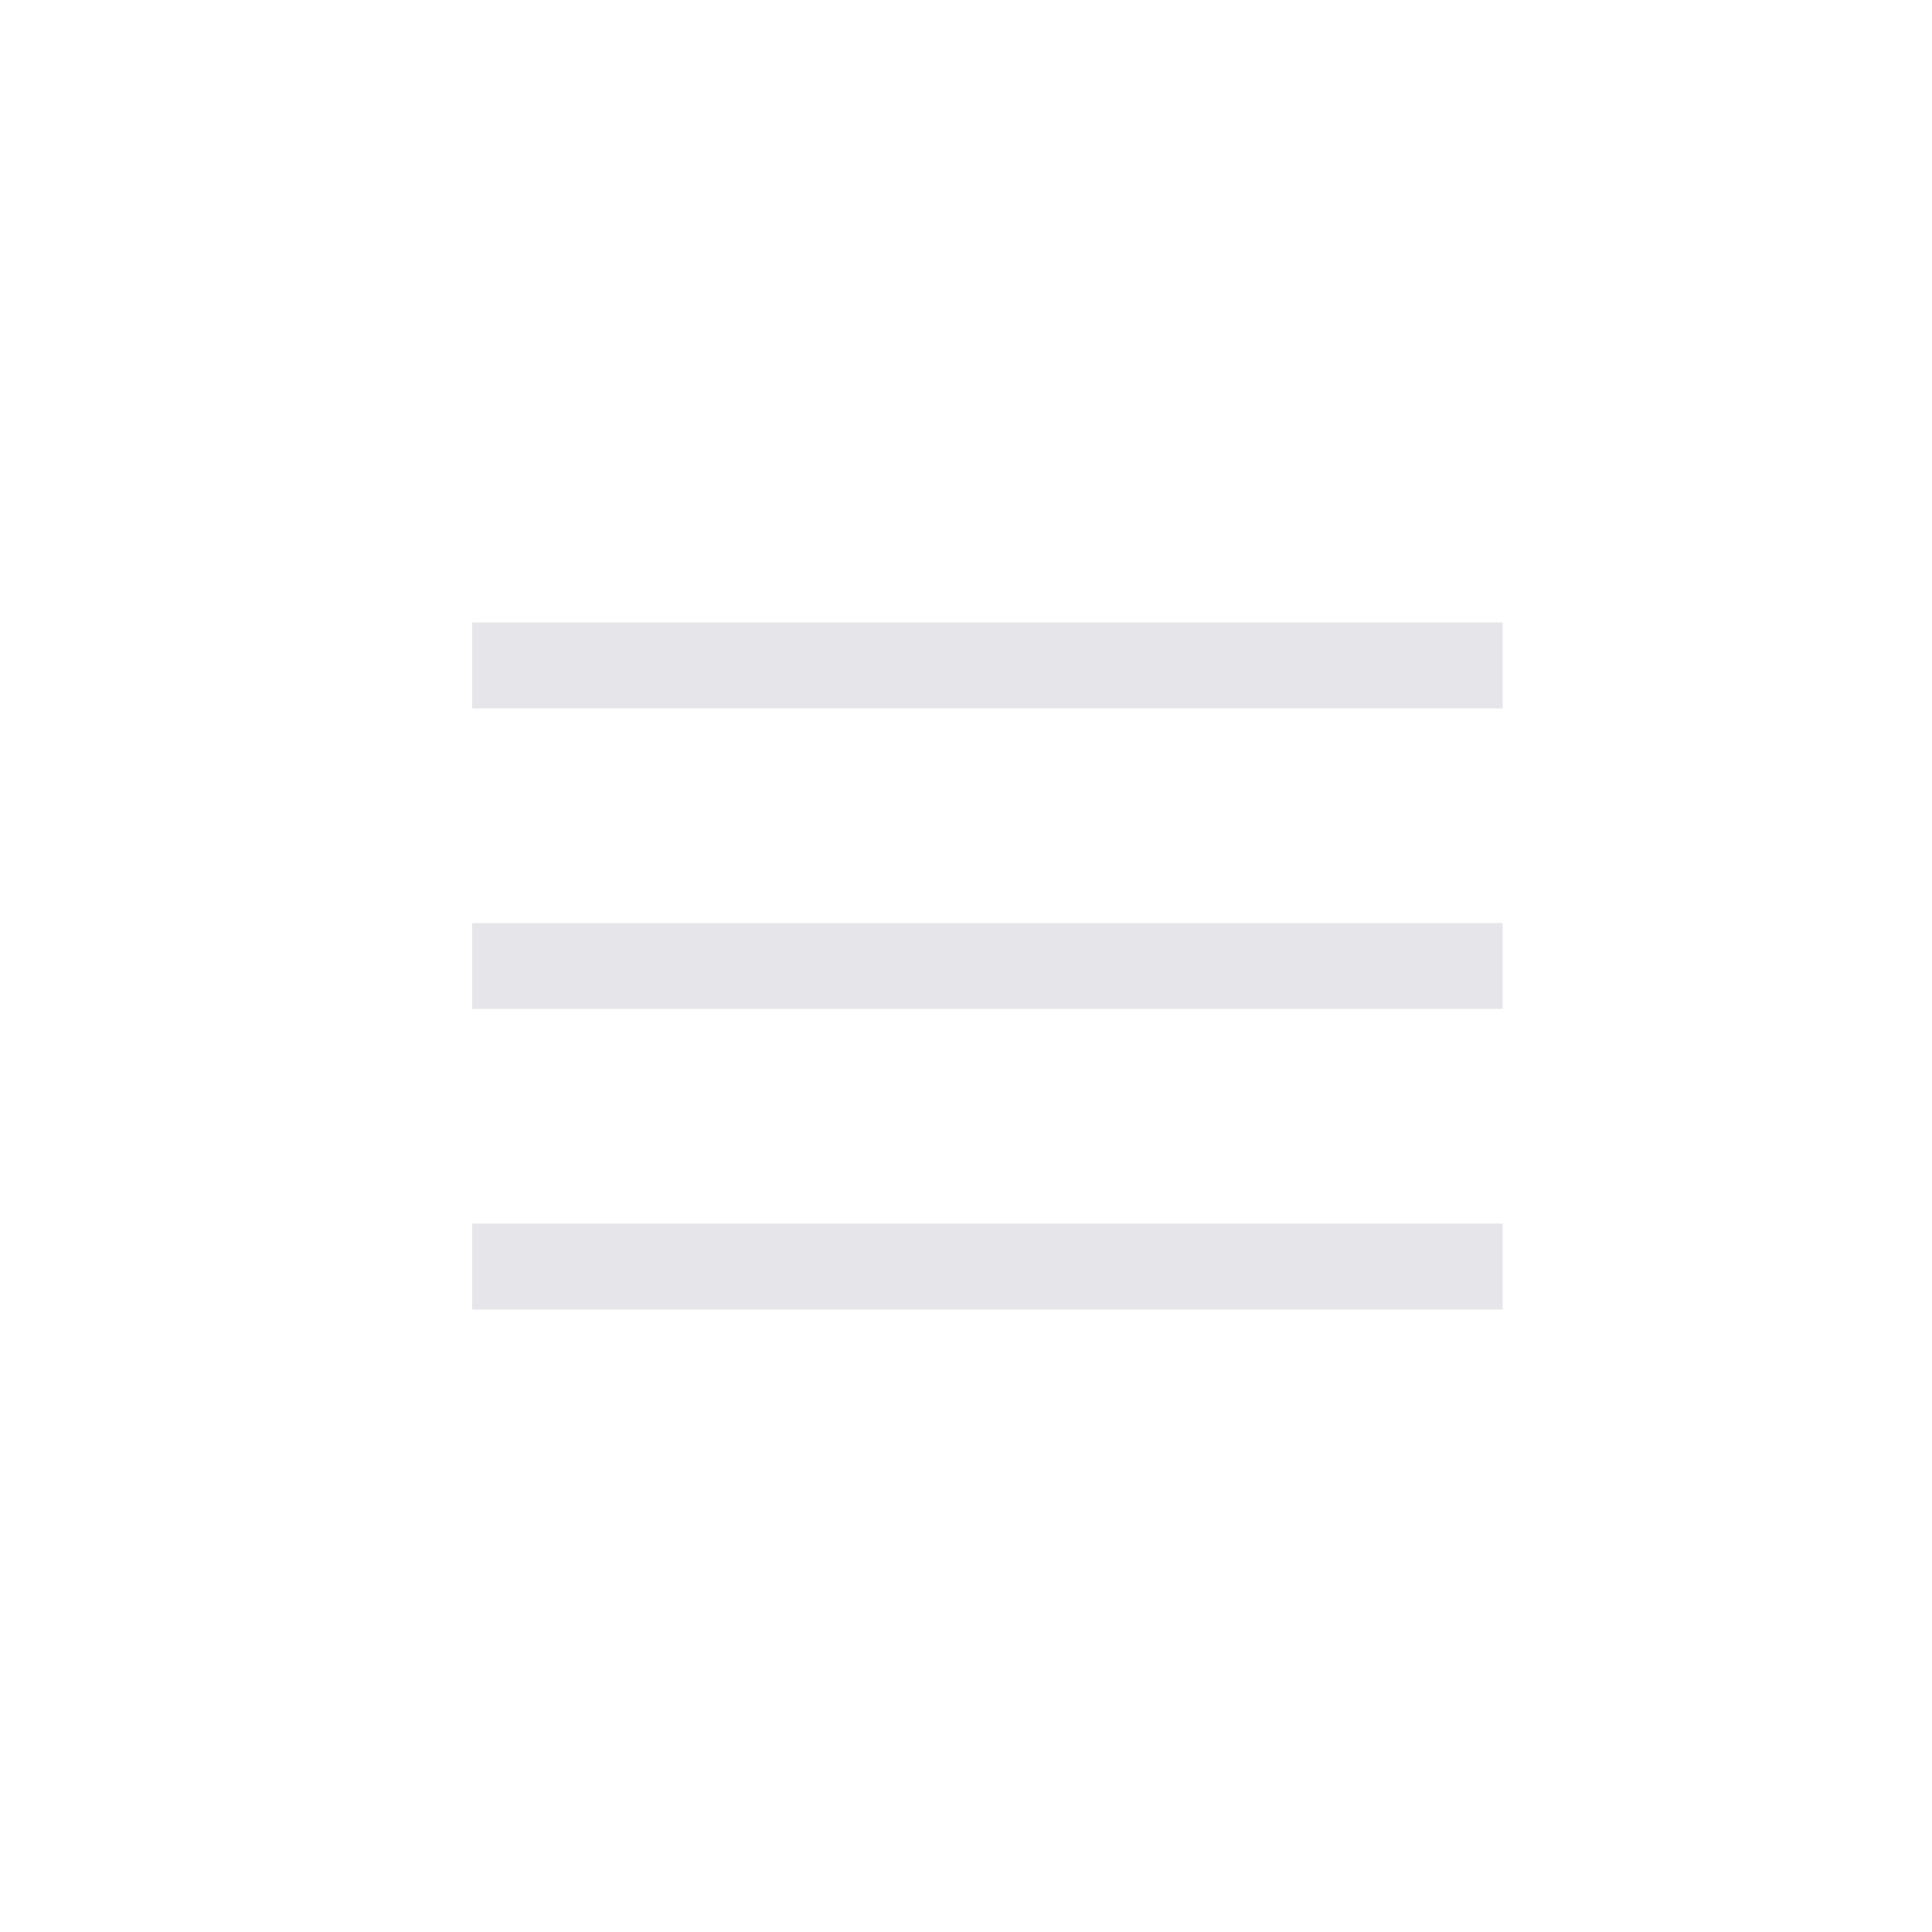
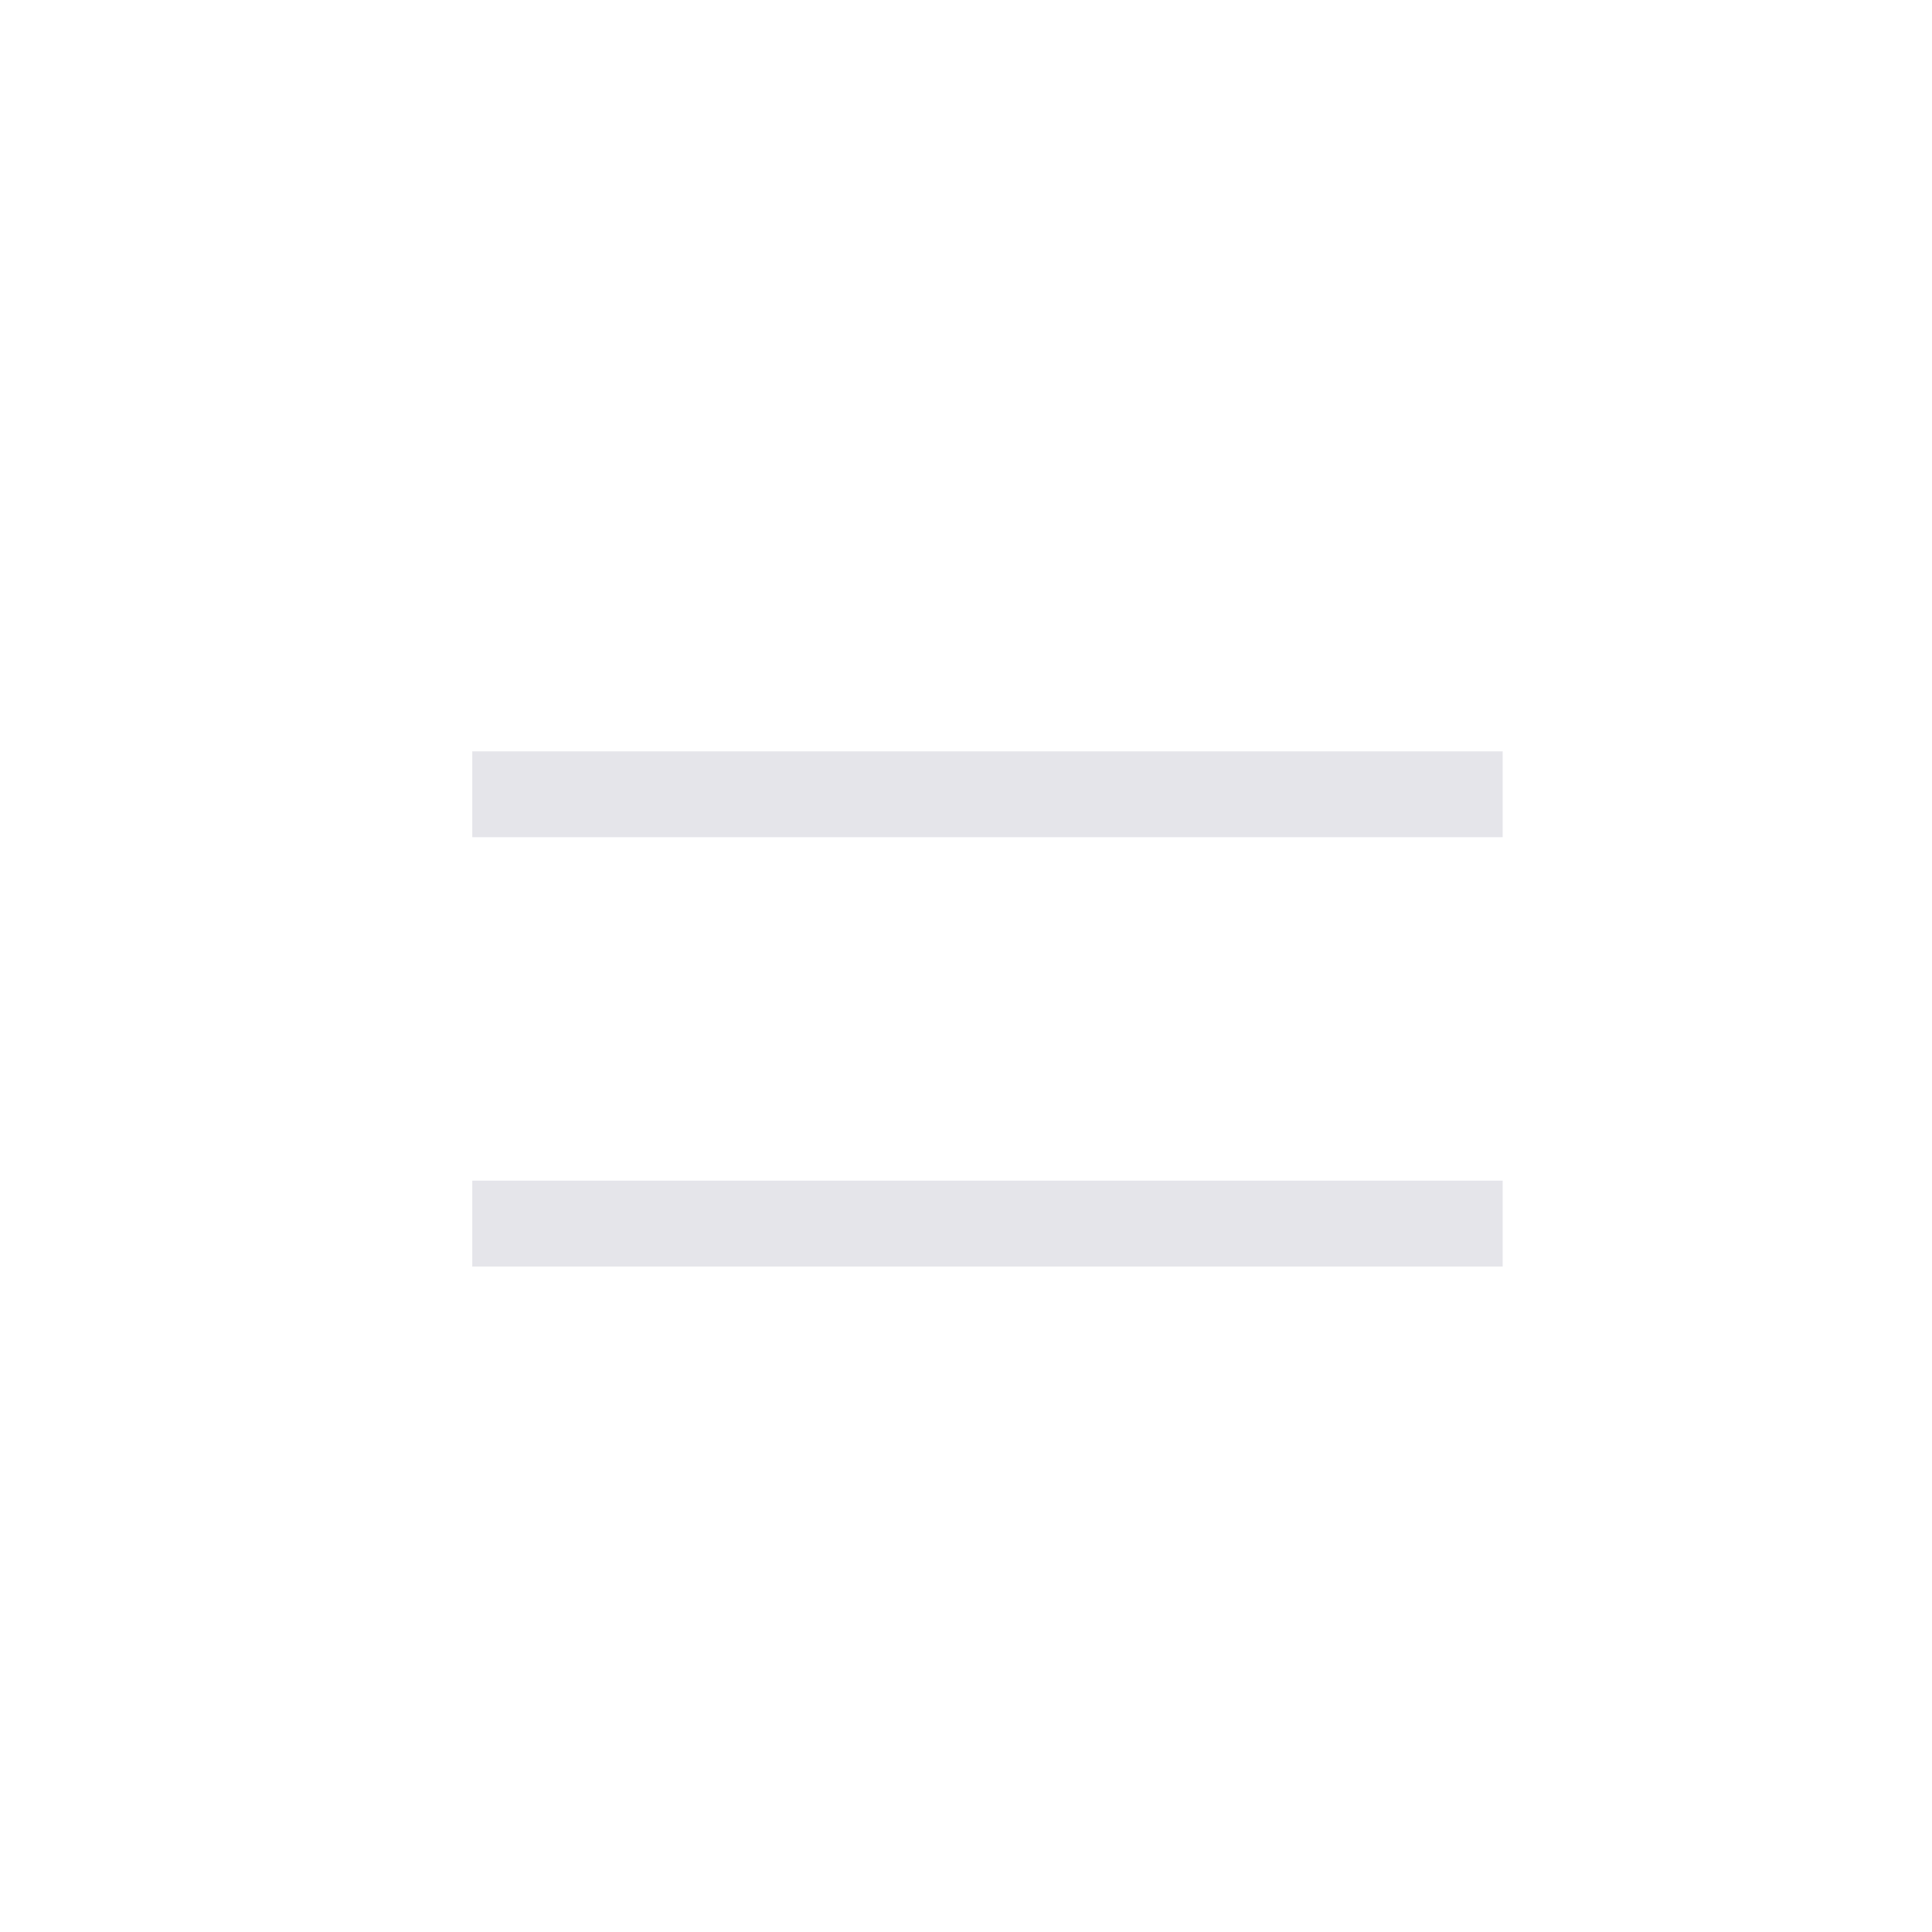
<svg xmlns="http://www.w3.org/2000/svg" width="45px" height="45px" viewBox="0 0 45 45" version="1.1">
  <g id="tabicon-/-menu" stroke="none" stroke-width="1" fill="none" fill-rule="evenodd">
-     <line x1="11" y1="22.5" x2="35" y2="22.5" id="Path-11" stroke="#E5E5EA" stroke-width="2" />
-     <line x1="11" y1="15.5" x2="35" y2="15.5" id="Path-11-Copy" stroke="#E5E5EA" stroke-width="2" />
-     <line x1="11" y1="29.5" x2="35" y2="29.5" id="Path-12" stroke="#E5E5EA" stroke-width="2" />
+     <line x1="11" y1="18.5" x2="35" y2="18.5" id="Path-11" stroke="#E5E5EA" stroke-width="2" />
+     <line x1="11" y1="28.5" x2="35" y2="28.5" id="Path-12" stroke="#E5E5EA" stroke-width="2" />
  </g>
</svg>
